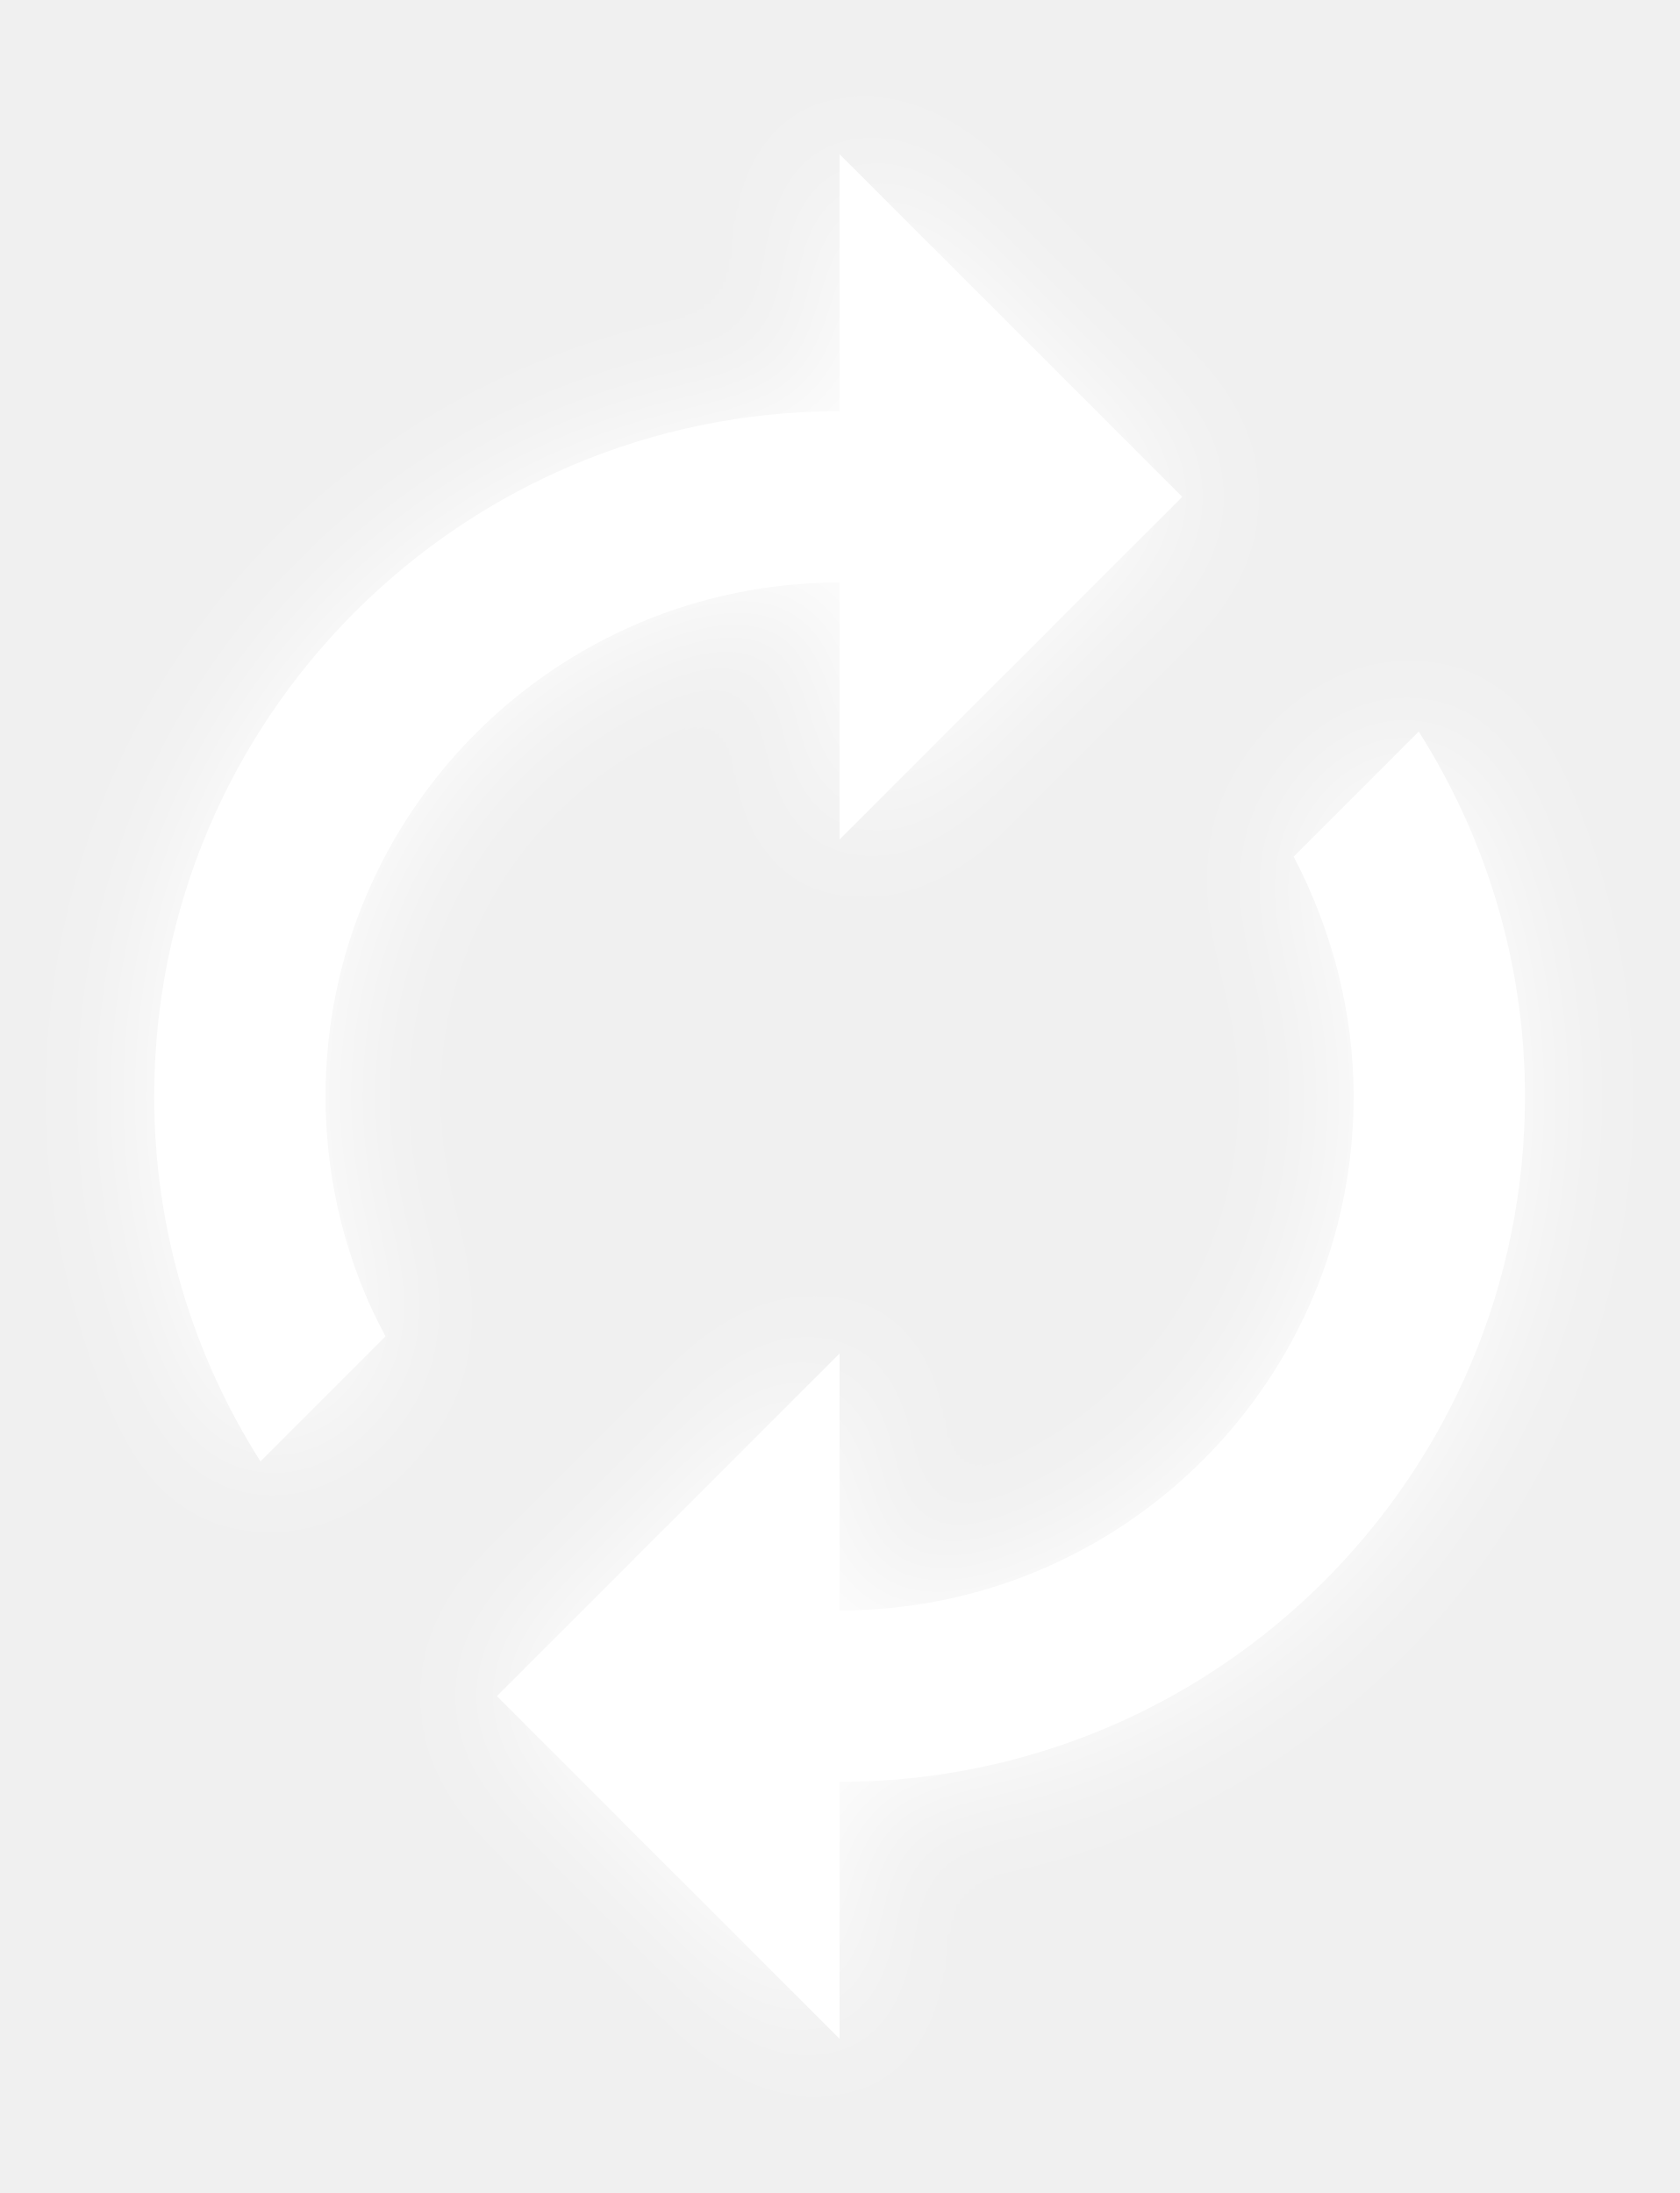
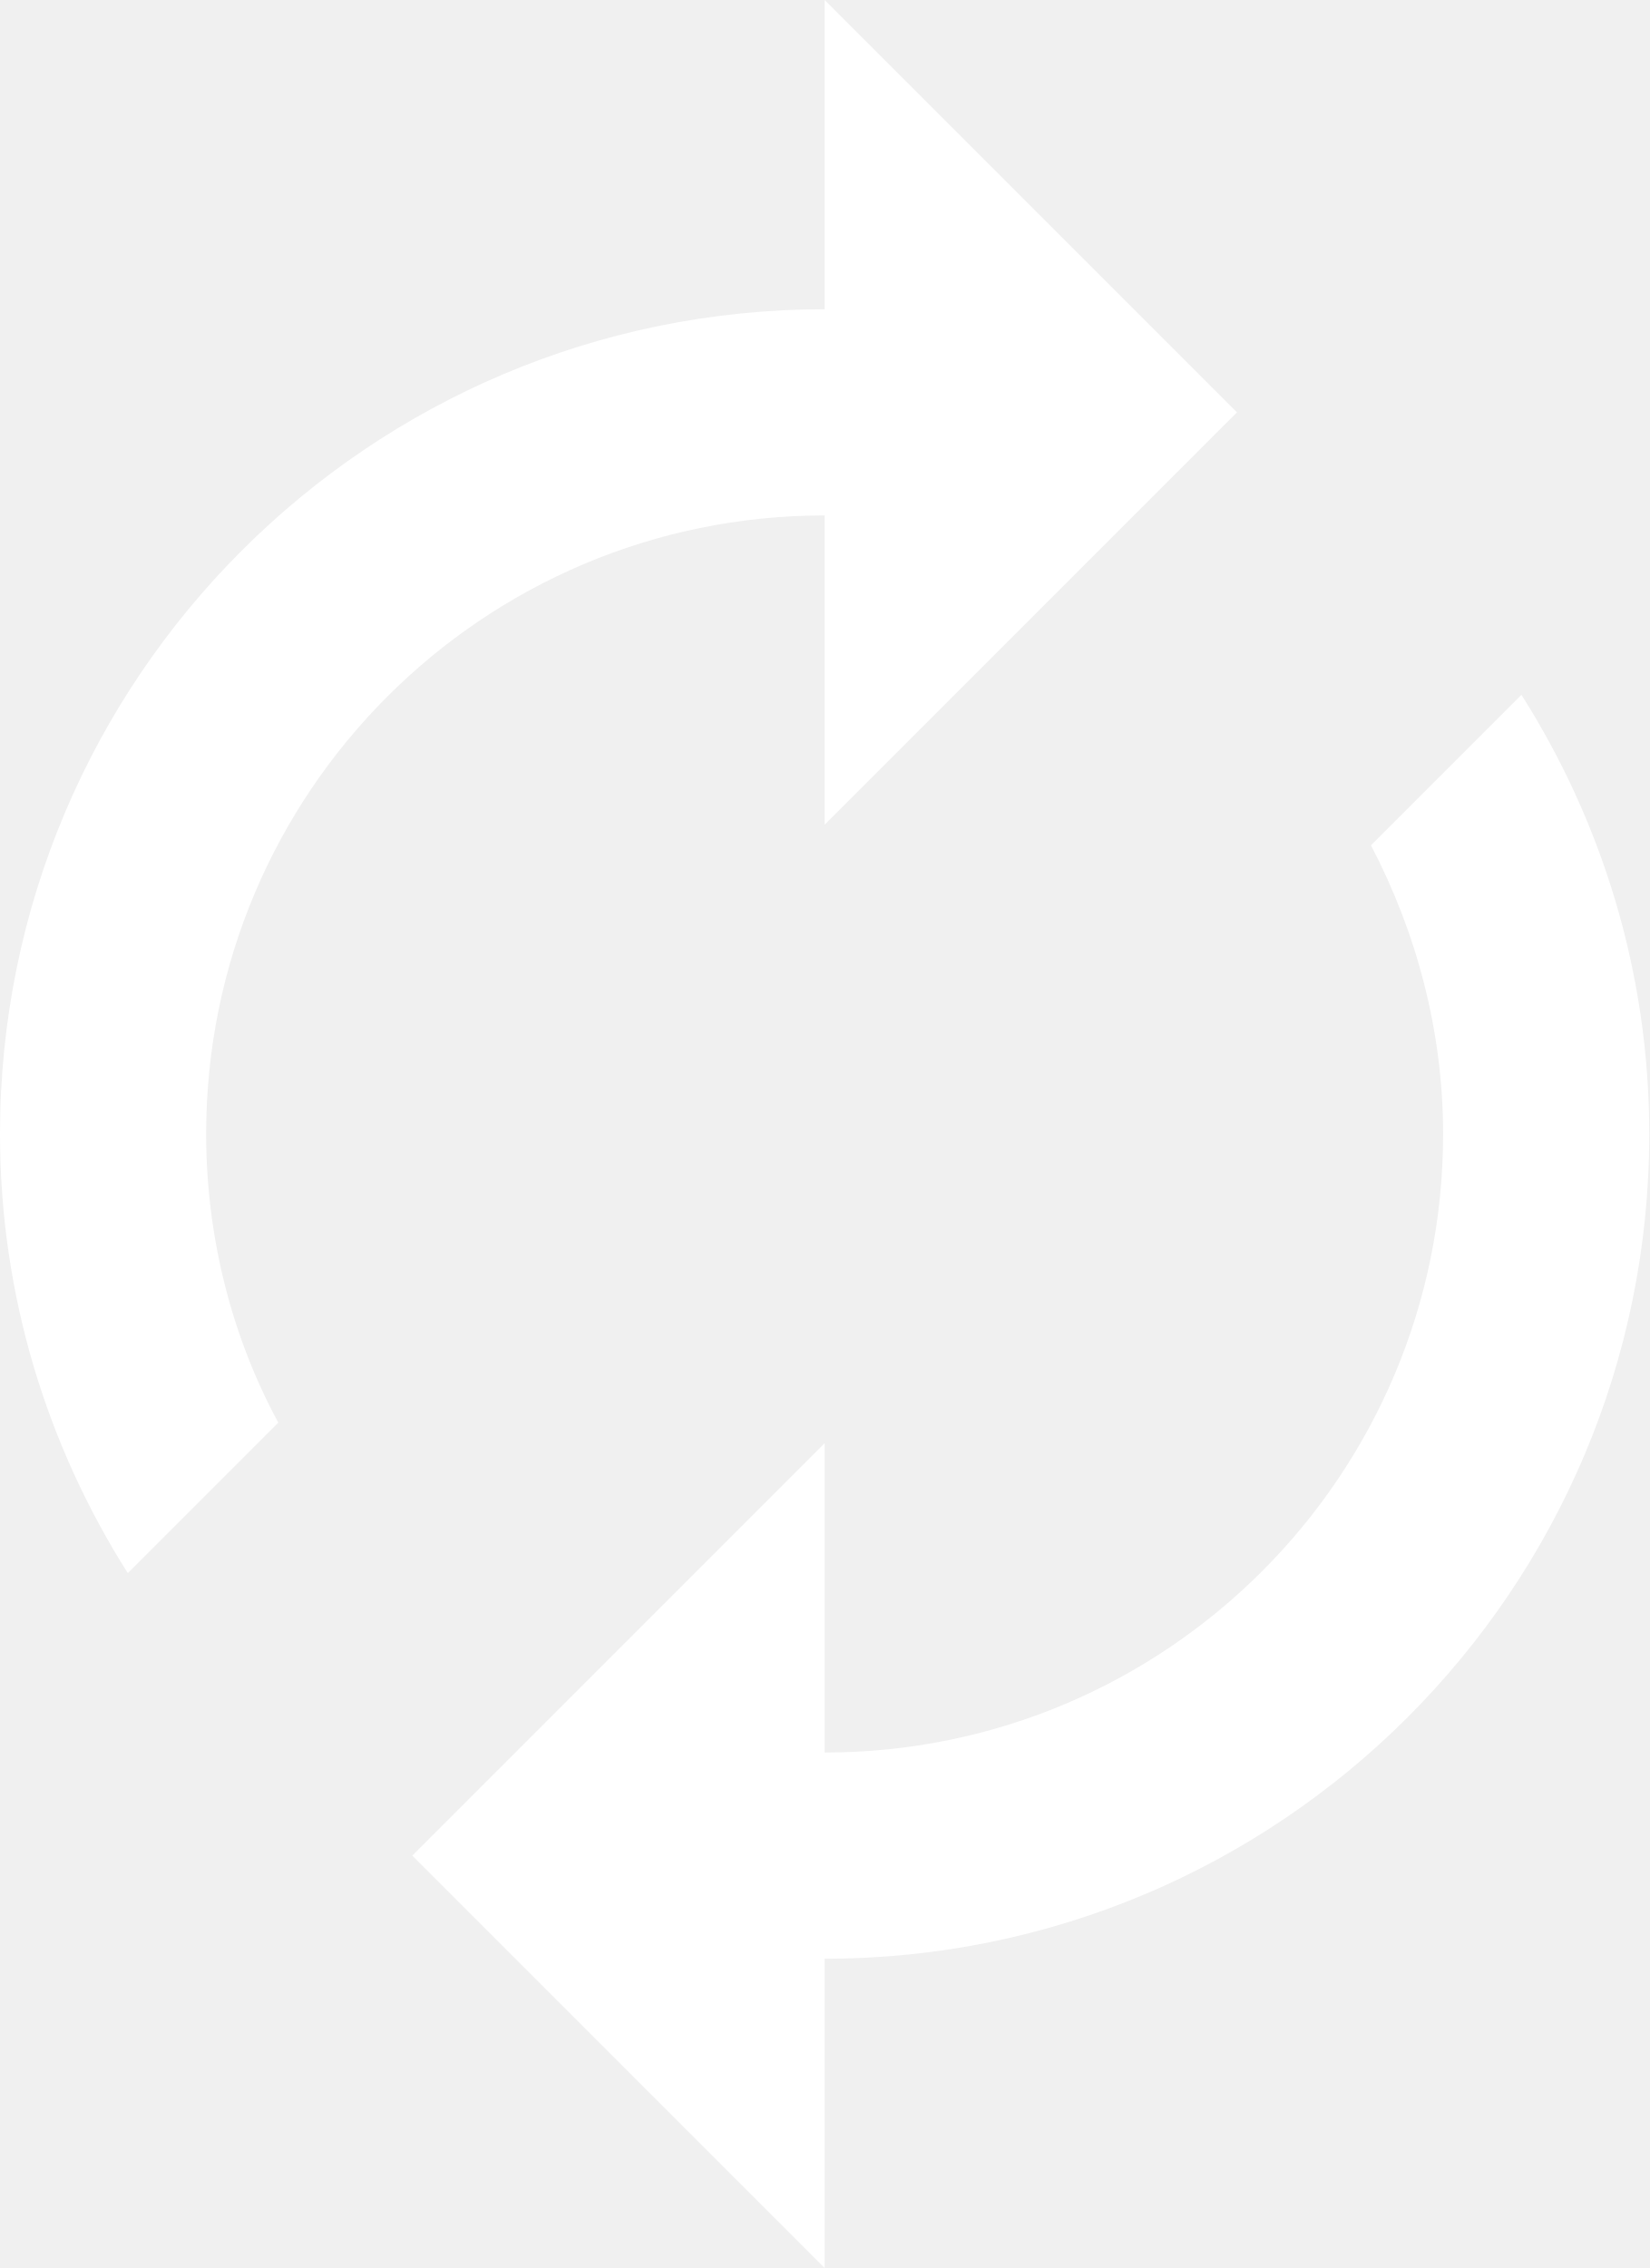
- <svg xmlns="http://www.w3.org/2000/svg" version="1.1" width="52.267" height="68.267" viewBox="0 0 52.267 68.267" id="svg4">
+ <svg xmlns="http://www.w3.org/2000/svg" version="1.1" width="42.667" height="58.667" viewBox="0 0 42.667 58.667" id="svg4">
  <defs id="defs8">
    <filter style="color-interpolation-filters:sRGB" id="filter829" x="-0.113" y="-0.082" width="1.225" height="1.164">
      <feGaussianBlur stdDeviation="2 2" result="blur" id="feGaussianBlur827" />
    </filter>
  </defs>
-   <path d="m 26.133,18.133 v 8 L 36.8,15.467 26.133,4.8 V 12.8 A 21.333,21.333 0 0 0 4.8,34.133 c 0,4.187 1.227,8.08 3.307,11.36 L 12,41.6 c -1.2,-2.213 -1.867,-4.8 -1.867,-7.467 a 16,16 0 0 1 16,-16 m 18.027,4.64 -3.893,3.893 c 1.173,2.24 1.867,4.8 1.867,7.467 A 16,16 0 0 1 26.133,50.133 V 42.133 L 15.467,52.8 26.133,63.467 v -8 A 21.333,21.333 0 0 0 47.467,34.133 c 0,-4.187 -1.227,-8.08 -3.307,-11.36 z" id="path825" style="fill:#ffffff;fill-opacity:1;stroke-width:1;filter:url(#filter829)" />
-   <path d="m 26.133,18.133 v 8 L 36.8,15.467 26.133,4.8 V 12.8 A 21.333,21.333 0 0 0 4.8,34.133 c 0,4.187 1.227,8.08 3.307,11.36 L 12,41.6 c -1.2,-2.213 -1.867,-4.8 -1.867,-7.467 a 16,16 0 0 1 16,-16 m 18.027,4.64 -3.893,3.893 c 1.173,2.24 1.867,4.8 1.867,7.467 A 16,16 0 0 1 26.133,50.133 V 42.133 L 15.467,52.8 26.133,63.467 v -8 A 21.333,21.333 0 0 0 47.467,34.133 c 0,-4.187 -1.227,-8.08 -3.307,-11.36 z" id="path2" style="fill:#ffffff;fill-opacity:1;stroke-width:1" />
+   <path d="m 21.333,13.333 v 8 L 32,10.667 21.333,0 V 8 A 21.333,21.333 0 0 0 0,29.333 C 0,33.52 1.227,37.413 3.307,40.693 L 7.2,36.8 c -1.2,-2.213 -1.867,-4.8 -1.867,-7.467 a 16,16 0 0 1 16,-16 m 18.027,4.64 -3.893,3.893 c 1.173,2.24 1.867,4.8 1.867,7.467 A 16,16 0 0 1 21.333,45.333 V 37.333 L 10.667,48 21.333,58.667 v -8 A 21.333,21.333 0 0 0 42.667,29.333 c 0,-4.187 -1.227,-8.08 -3.307,-11.36 z" id="path2" style="fill:#ffffff;fill-opacity:1;stroke-width:1" />
  <g id="g830" transform="translate(-5.866667,2.133333)">
    <g id="g15193" transform="translate(-0.6164398)">
      <text xml:space="preserve" style="font-size:20.362px;line-height:1.25;font-family:osifont;-inkscape-font-specification:osifont;stroke-width:0.509" x="3.103" y="-6.667" id="text6689">
-         <tspan x="3.103" y="-6.667" style="stroke-width:0.509" id="tspan11469">modified: resized, recolored, glow</tspan>
+         <tspan x="3.103" y="-6.667" style="stroke-width:0.509" id="tspan11469">modified: resized, recolored</tspan>
      </text>
    </g>
  </g>
</svg>
